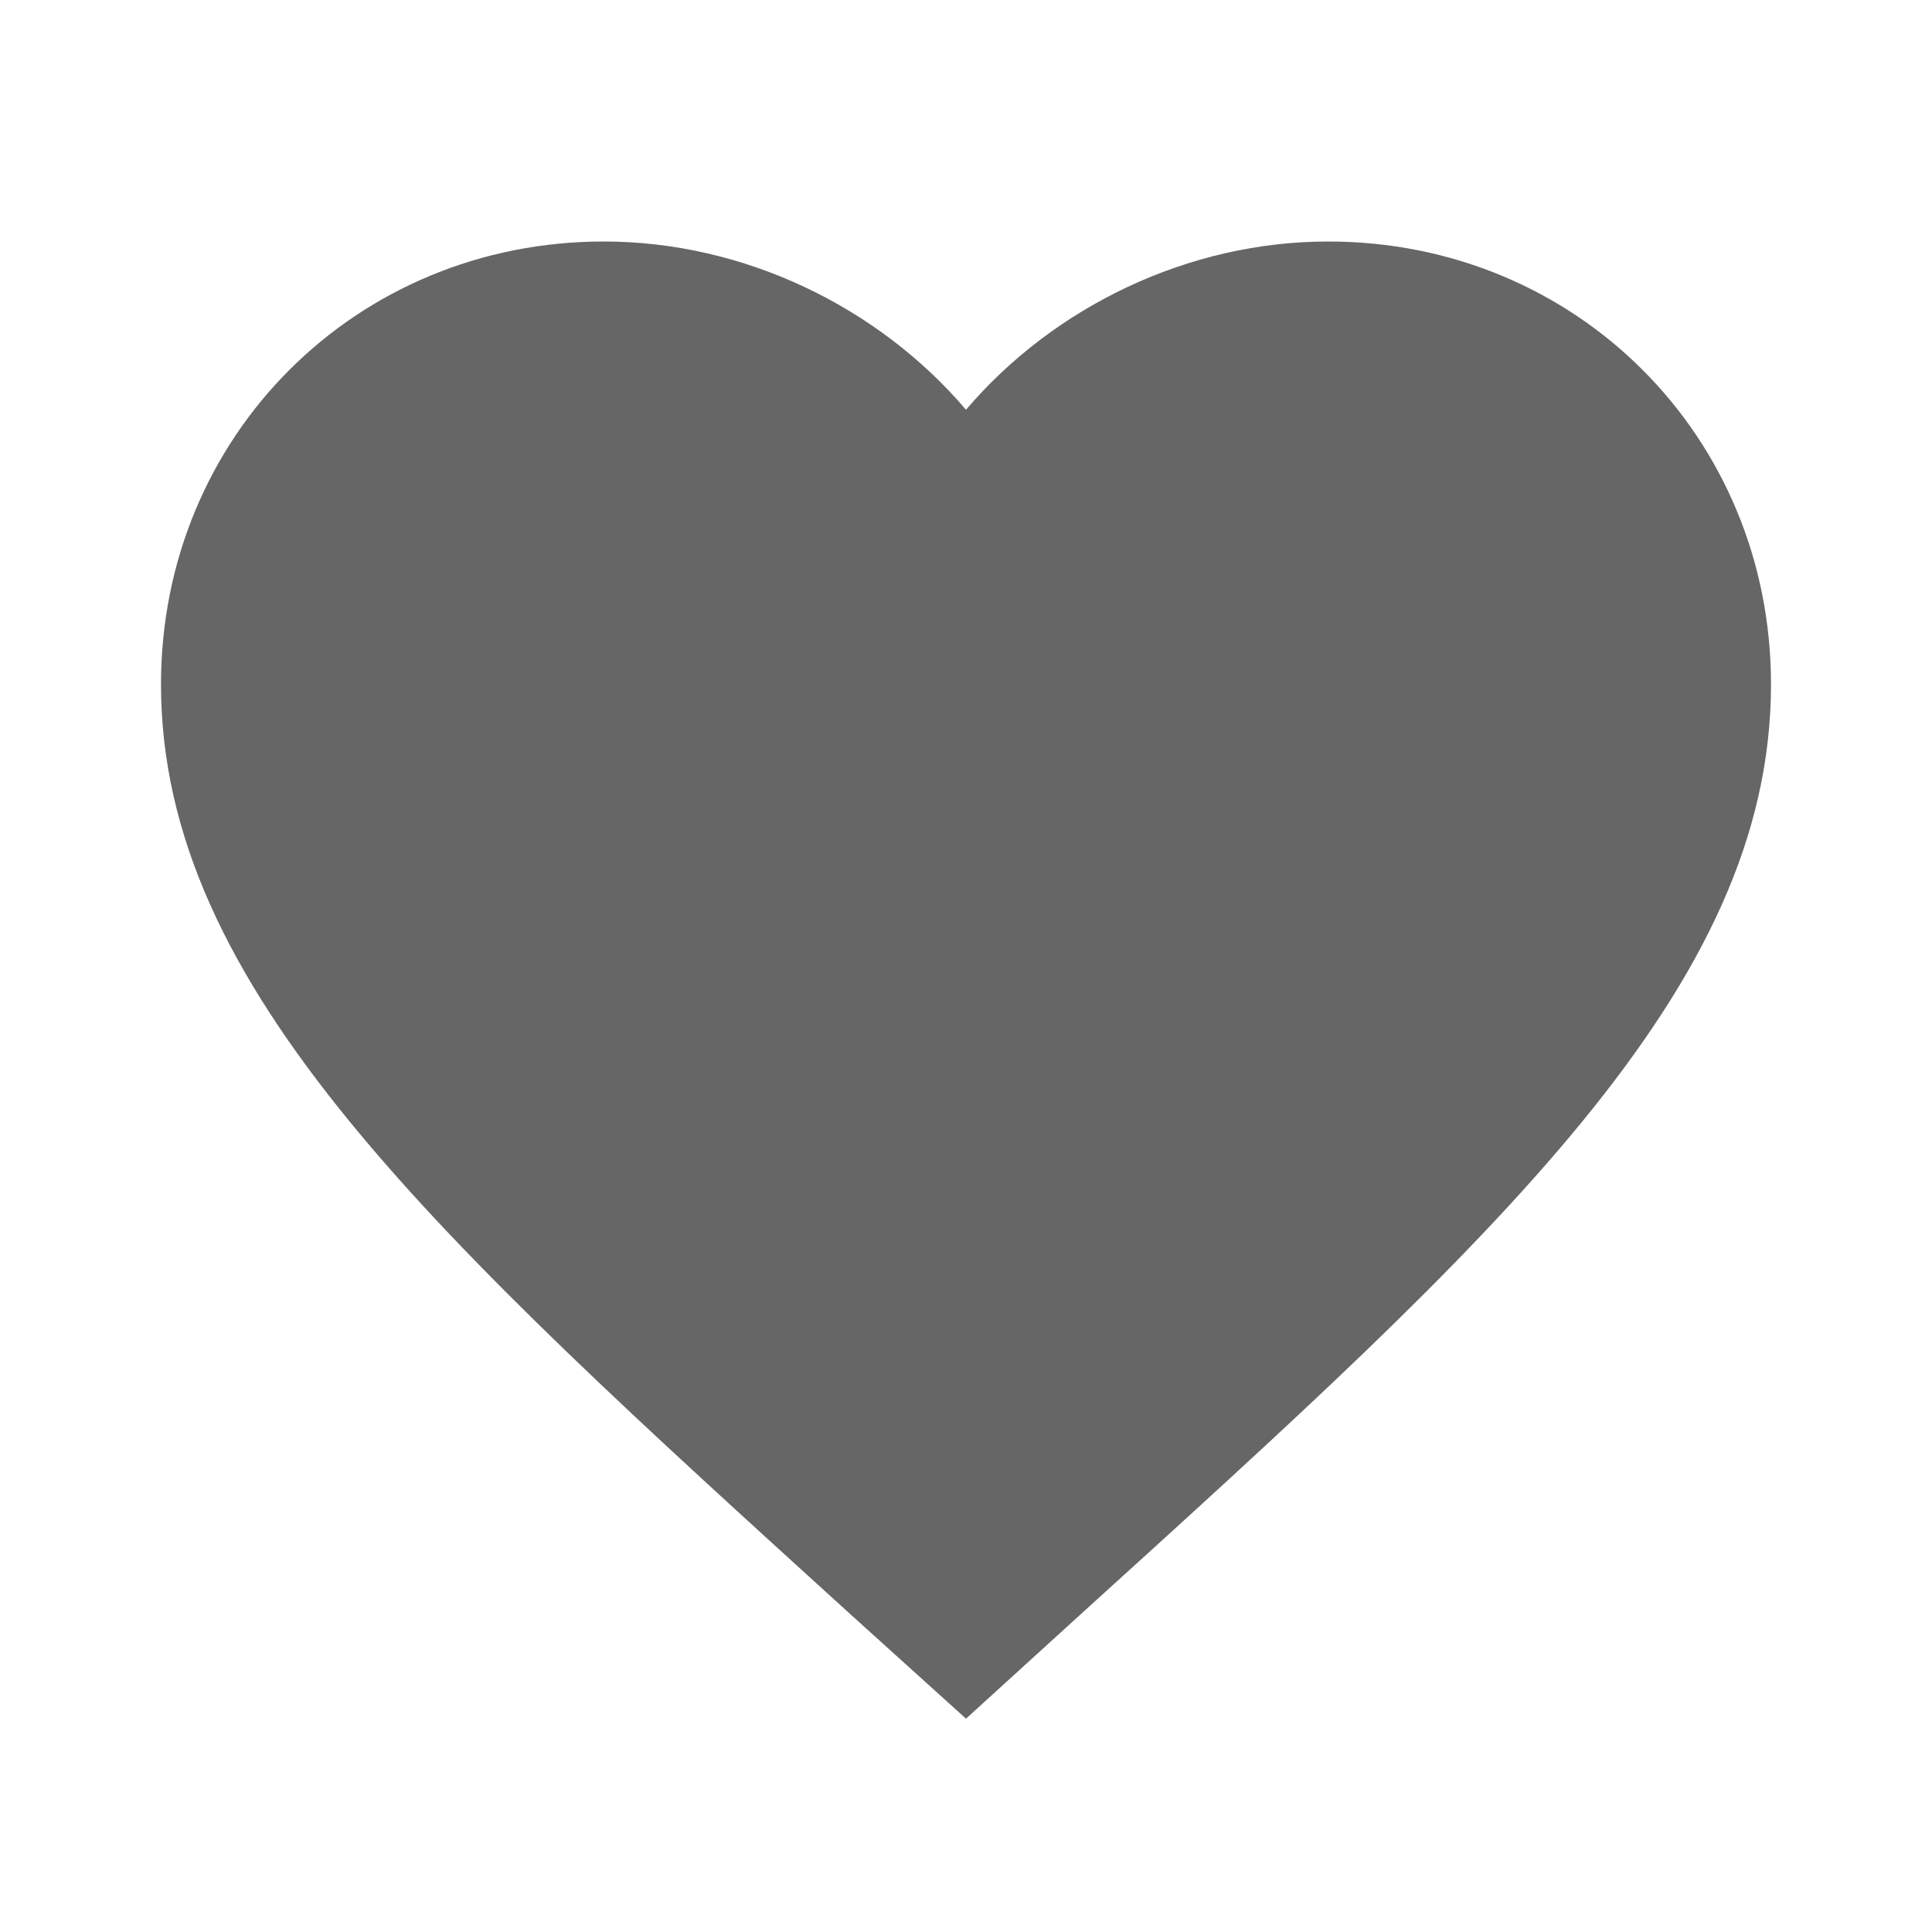
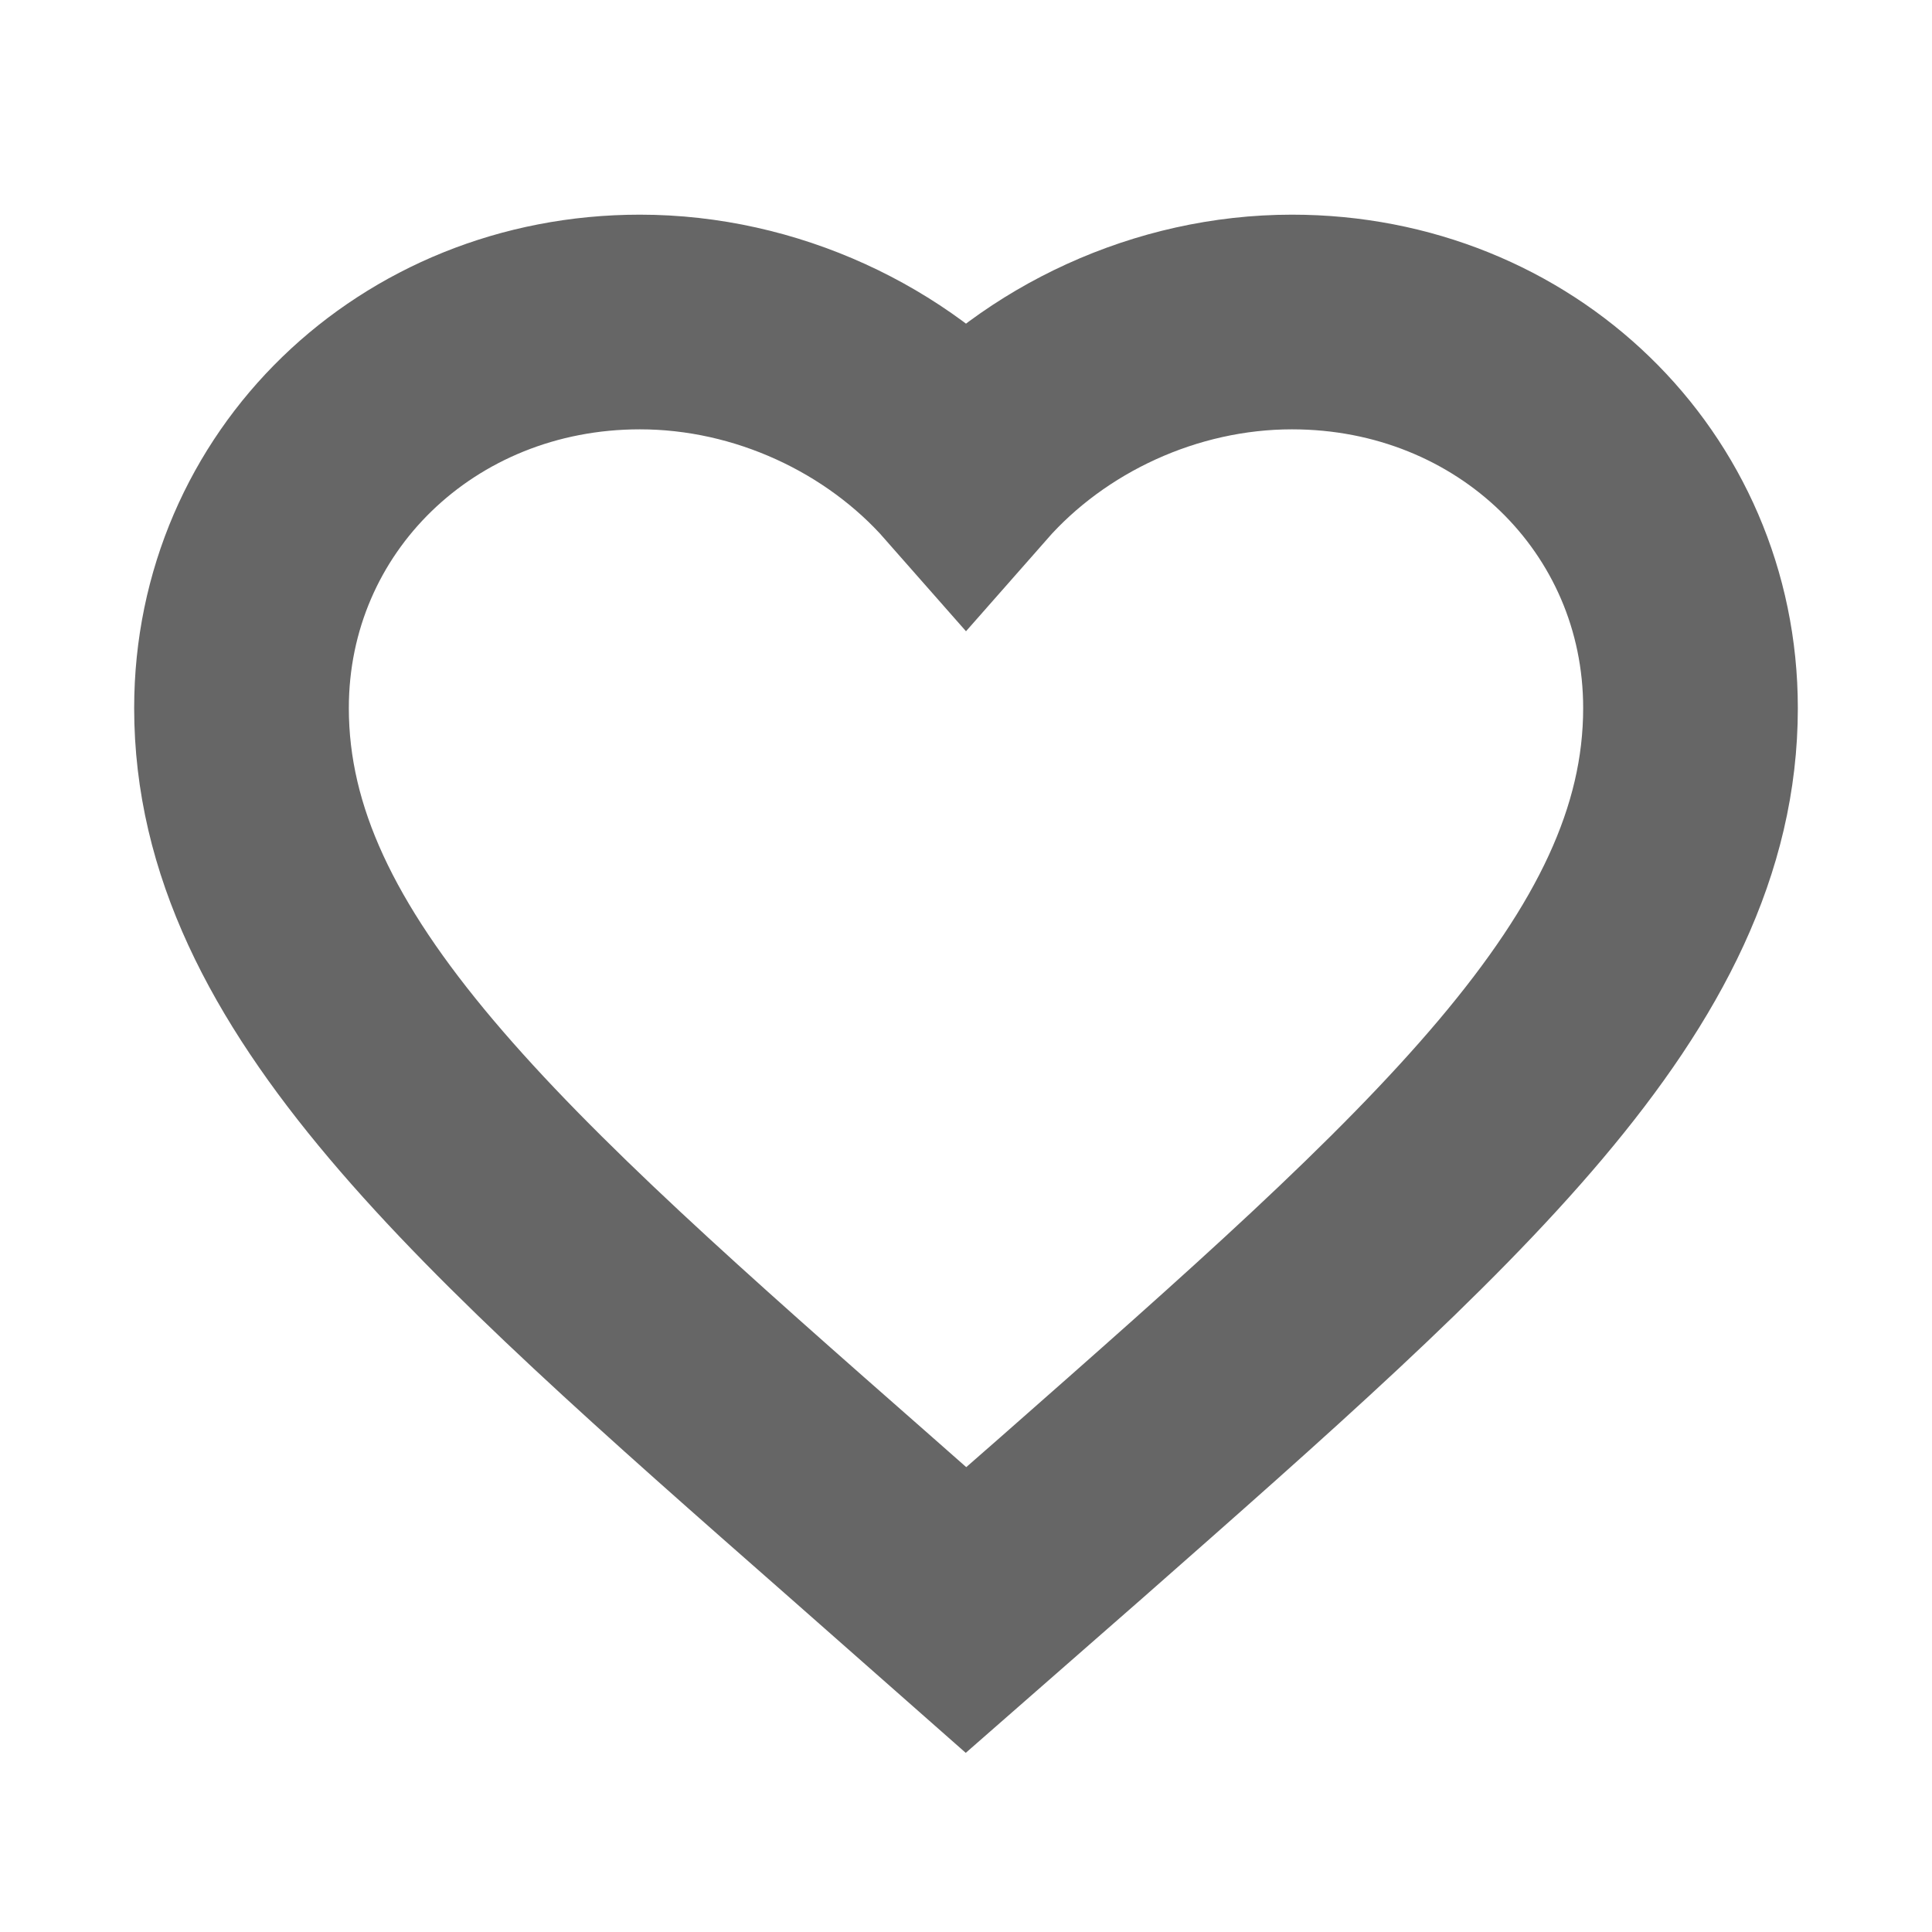
- <svg xmlns="http://www.w3.org/2000/svg" viewBox="0 0 24 24">
-   <path d="M16.5 3c-1.74 0-3.41.81-4.5 2.09C10.91 3.81 9.24 3 7.5 3 4.42 3 2 5.42 2 8.5c0 3.78 3.4 6.86 8.55 11.54L12 21.35l1.45-1.32C18.6 15.36 22 12.28 22 8.5 22 5.42 19.58 3 16.5 3" fill="rgb(102, 102, 102)" fill-rule="evenodd" />
+ <svg xmlns="http://www.w3.org/2000/svg" xmlns:xlink="http://www.w3.org/1999/xlink" width="18px" height="18px" viewBox="0 0 18 18" version="1.1">
+   <defs>
+     <path d="M5.771 11.137C2.295 8.083 0 6.069 0 3.597C0 1.583 1.633 0 3.712 0C4.887 0 6.014 0.53 6.75 1.367C7.486 0.53 8.613 0 9.787 0C11.867 0 13.5 1.583 13.5 3.597C13.5 6.069 11.205 8.083 7.729 11.143L6.75 12L5.771 11.137Z" transform="translate(2.25 3)" id="path_1" />
+     <clipPath id="mask_1">
+       <use xlink:href="#path_1" />
+     </clipPath>
+   </defs>
+   <g id="compare">
+     <path d="M5.771 11.137C2.295 8.083 0 6.069 0 3.597C0 1.583 1.633 0 3.712 0C4.887 0 6.014 0.53 6.75 1.367C7.486 0.53 8.613 0 9.787 0C11.867 0 13.5 1.583 13.5 3.597C13.5 6.069 11.205 8.083 7.729 11.143L6.75 12L5.771 11.137Z" transform="translate(2.25 3)" id="Icon" fill="none" stroke="#666666" stroke-width="2" />
+   </g>
</svg>
